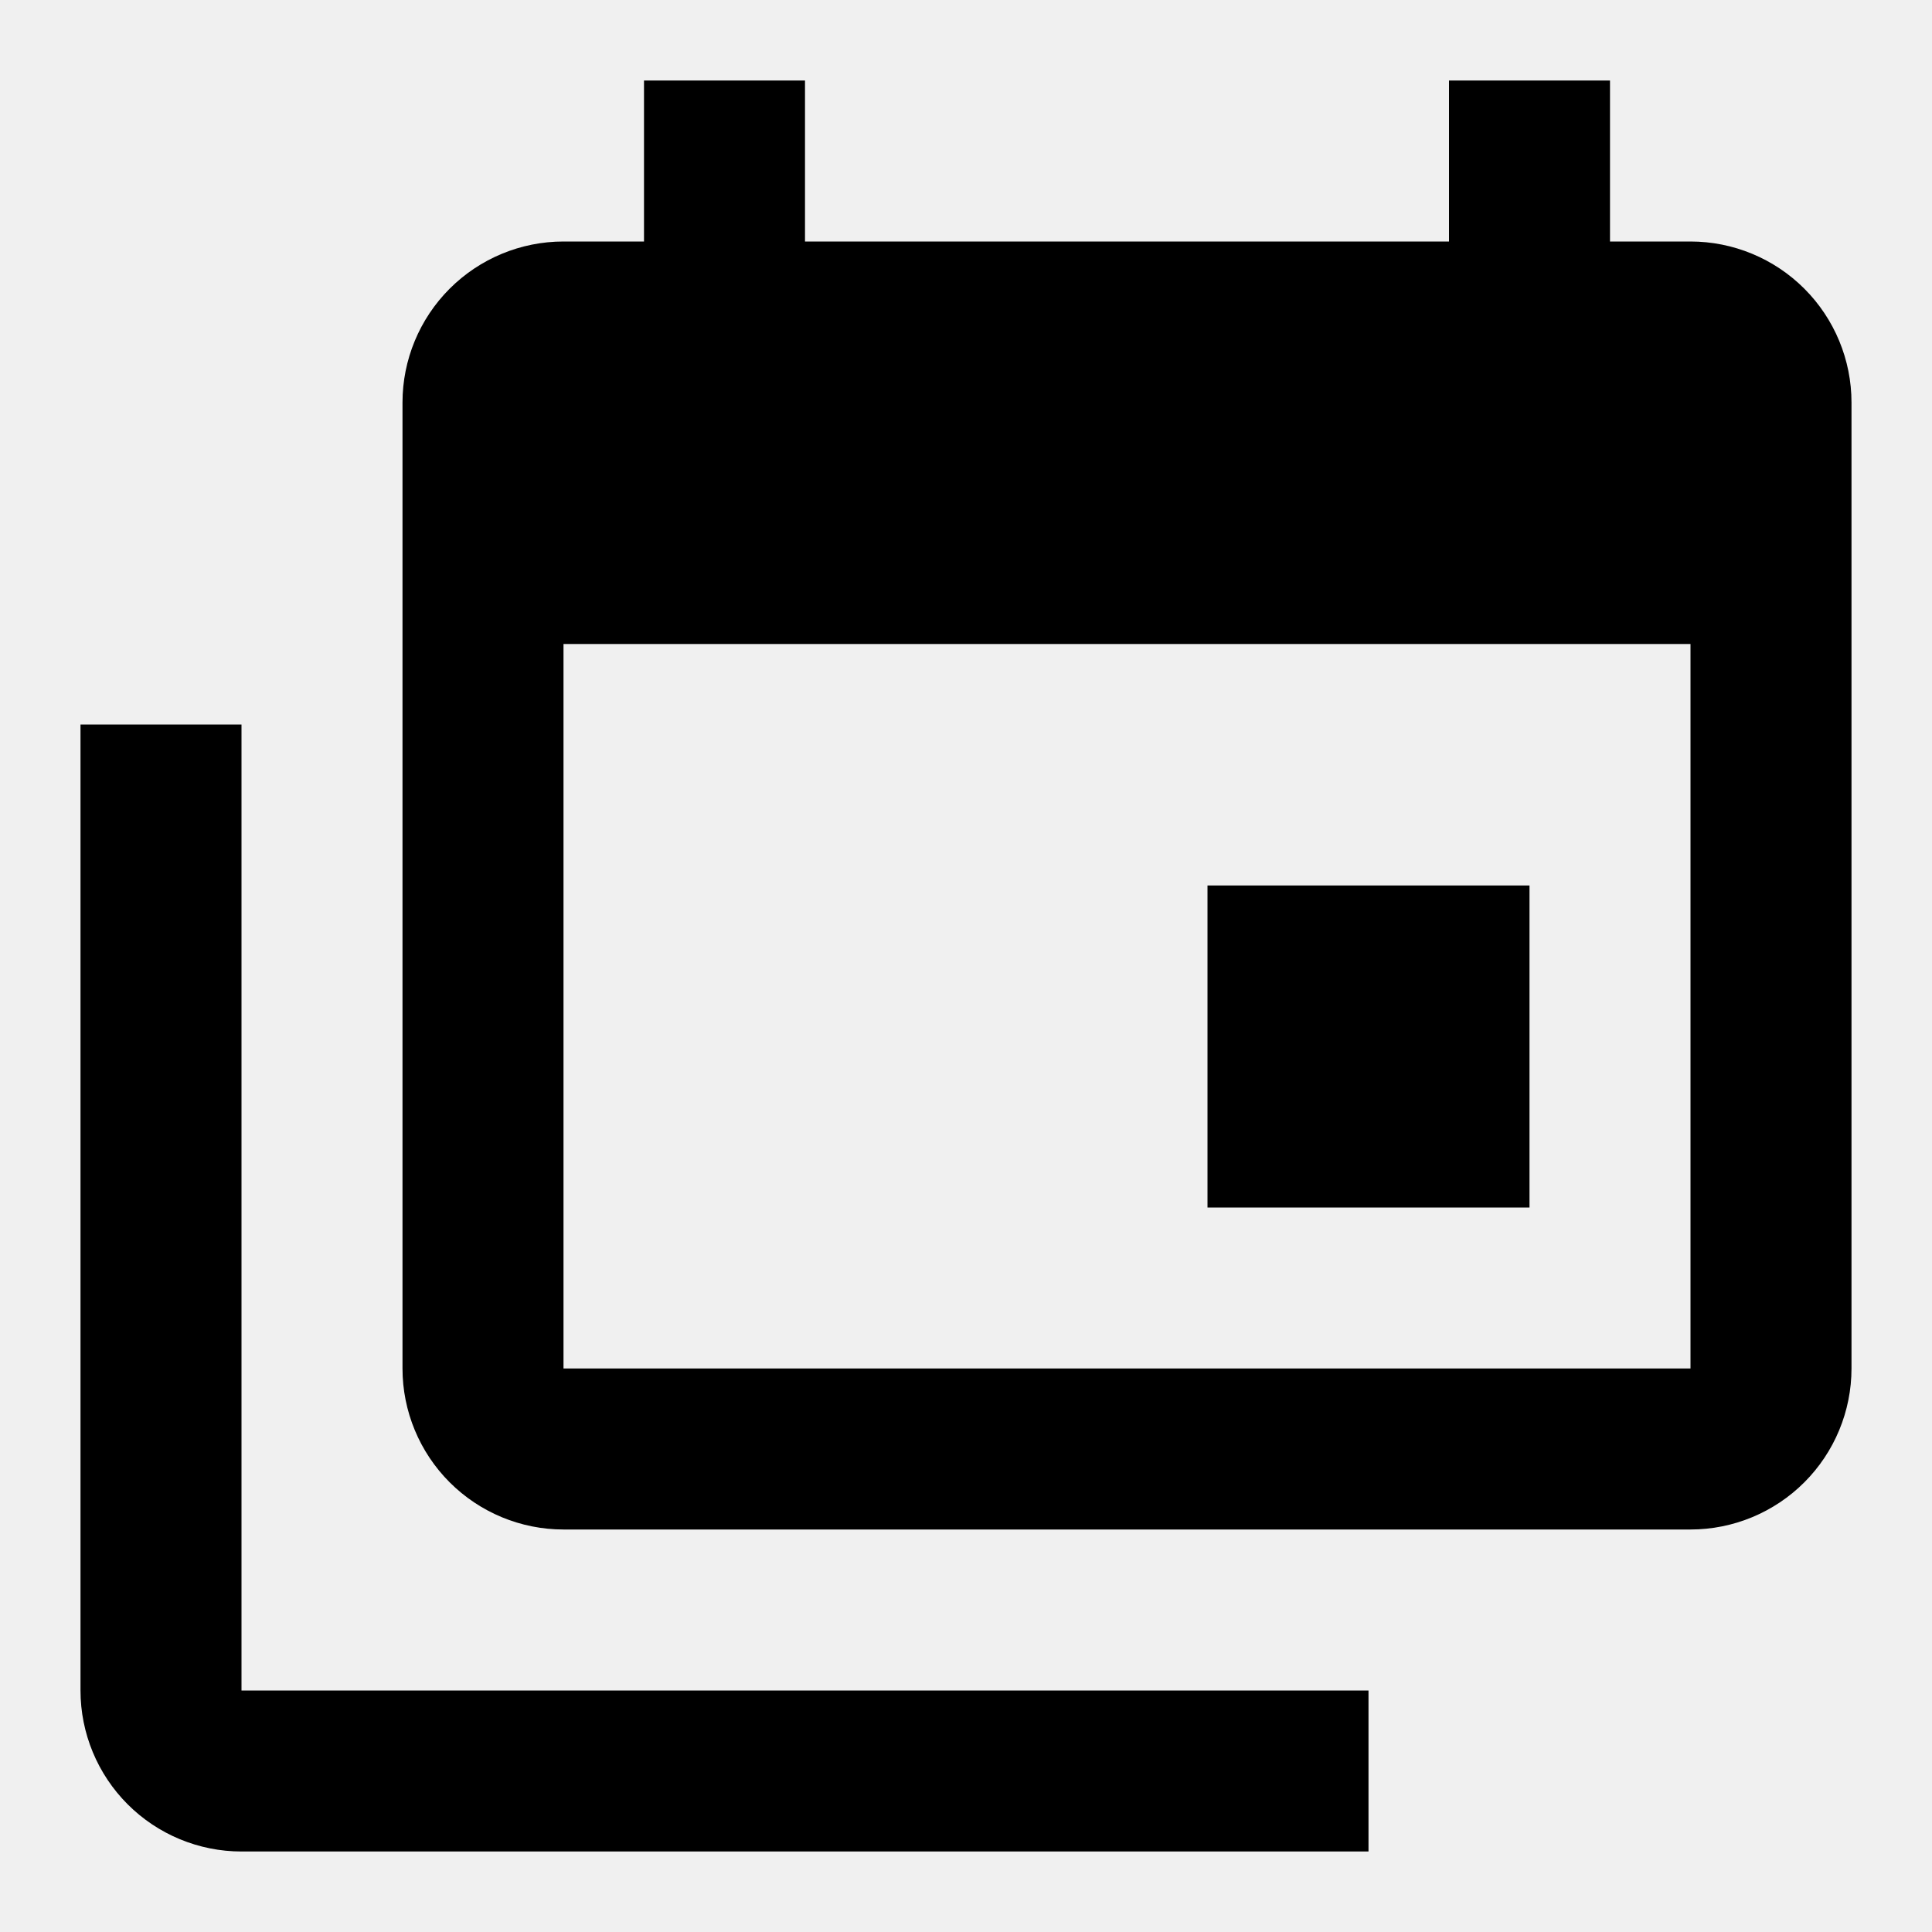
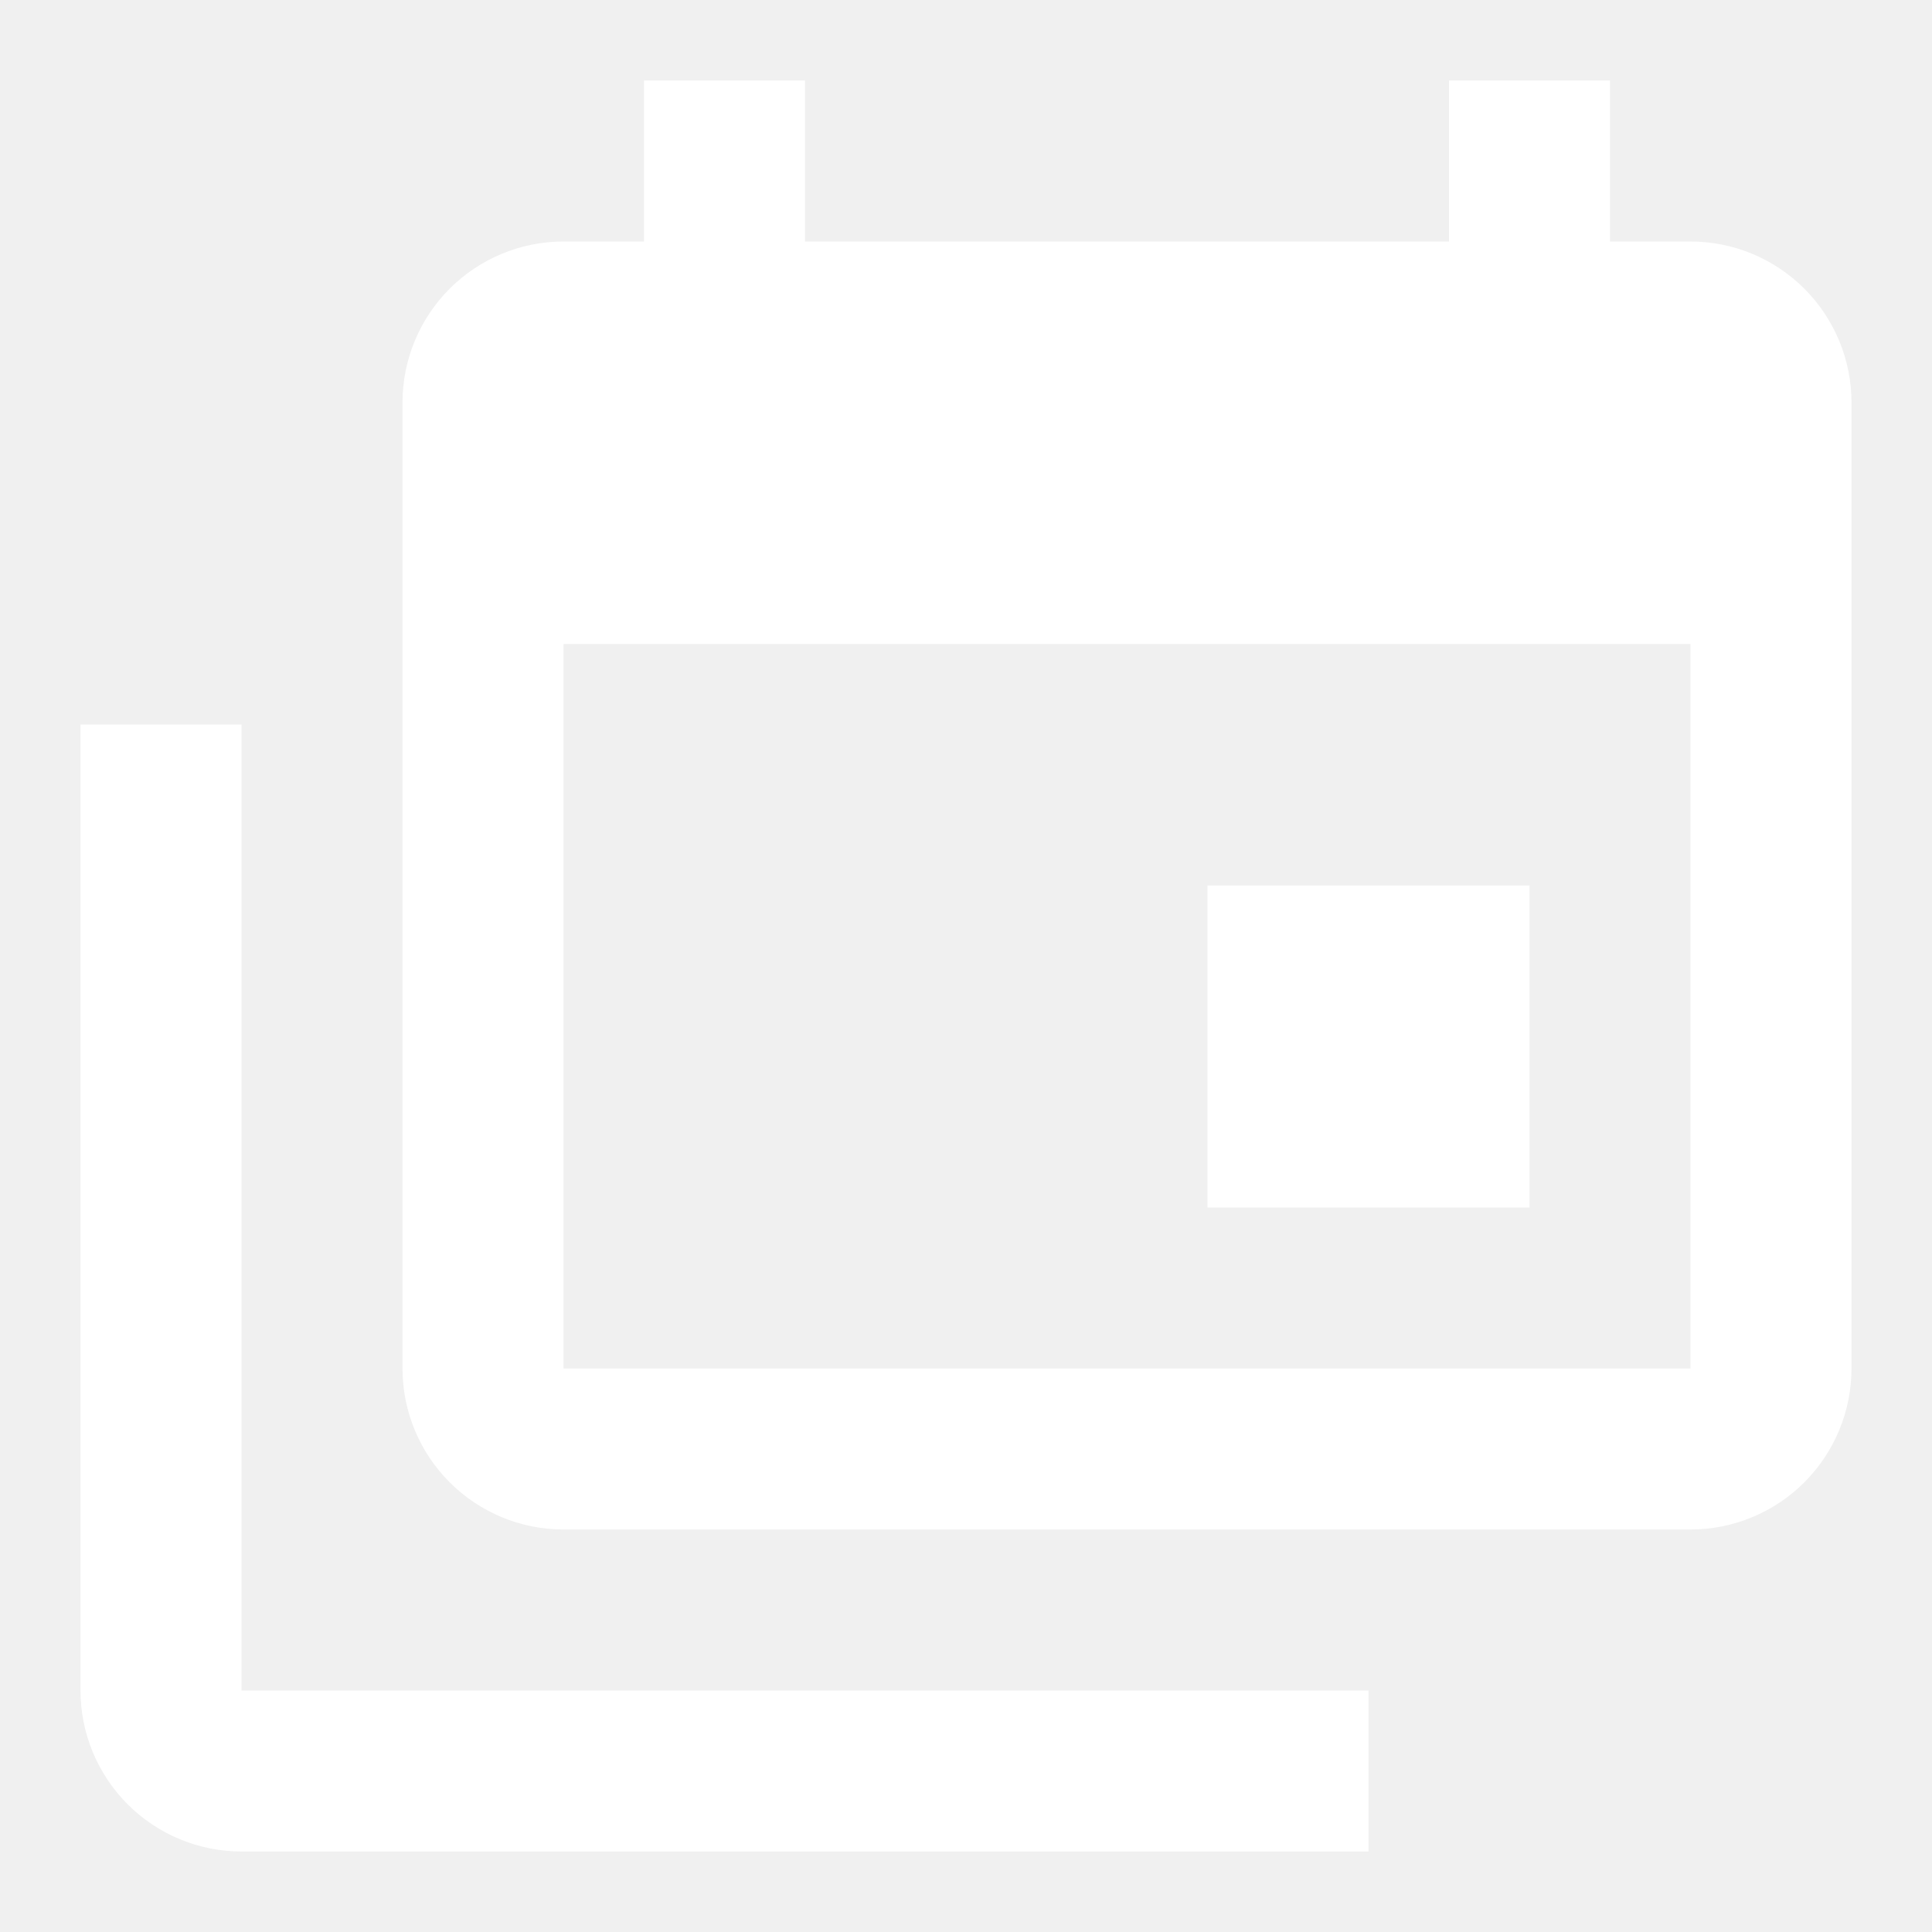
<svg xmlns="http://www.w3.org/2000/svg" width="24" height="24" viewBox="0 0 24 24" fill="none">
-   <path d="M21 17V8H7V17H21ZM21 3C21.53 3 22.039 3.211 22.414 3.586C22.789 3.961 23 4.47 23 5V17C23 17.53 22.789 18.039 22.414 18.414C22.039 18.789 21.53 19 21 19H7C6.47 19 5.961 18.789 5.586 18.414C5.211 18.039 5 17.53 5 17V5C5 4.47 5.211 3.961 5.586 3.586C5.961 3.211 6.47 3 7 3H8V1H10V3H18V1H20V3H21ZM3 21H17V23H3C2.47 23 1.961 22.789 1.586 22.414C1.211 22.039 1 21.53 1 21V9H3V21ZM19 15H15V11H19V15Z" fill="black" />
+   <path d="M21 17V8H7V17H21ZM21 3C21.53 3 22.039 3.211 22.414 3.586C22.789 3.961 23 4.47 23 5V17C23 17.53 22.789 18.039 22.414 18.414C22.039 18.789 21.53 19 21 19H7C6.47 19 5.961 18.789 5.586 18.414C5.211 18.039 5 17.53 5 17V5C5 4.47 5.211 3.961 5.586 3.586C5.961 3.211 6.47 3 7 3H8V1H10V3H18V1H20V3H21ZM3 21H17V23H3C2.47 23 1.961 22.789 1.586 22.414C1.211 22.039 1 21.53 1 21V9H3V21ZM19 15H15V11H19V15Z" fill="white" />
</svg>
